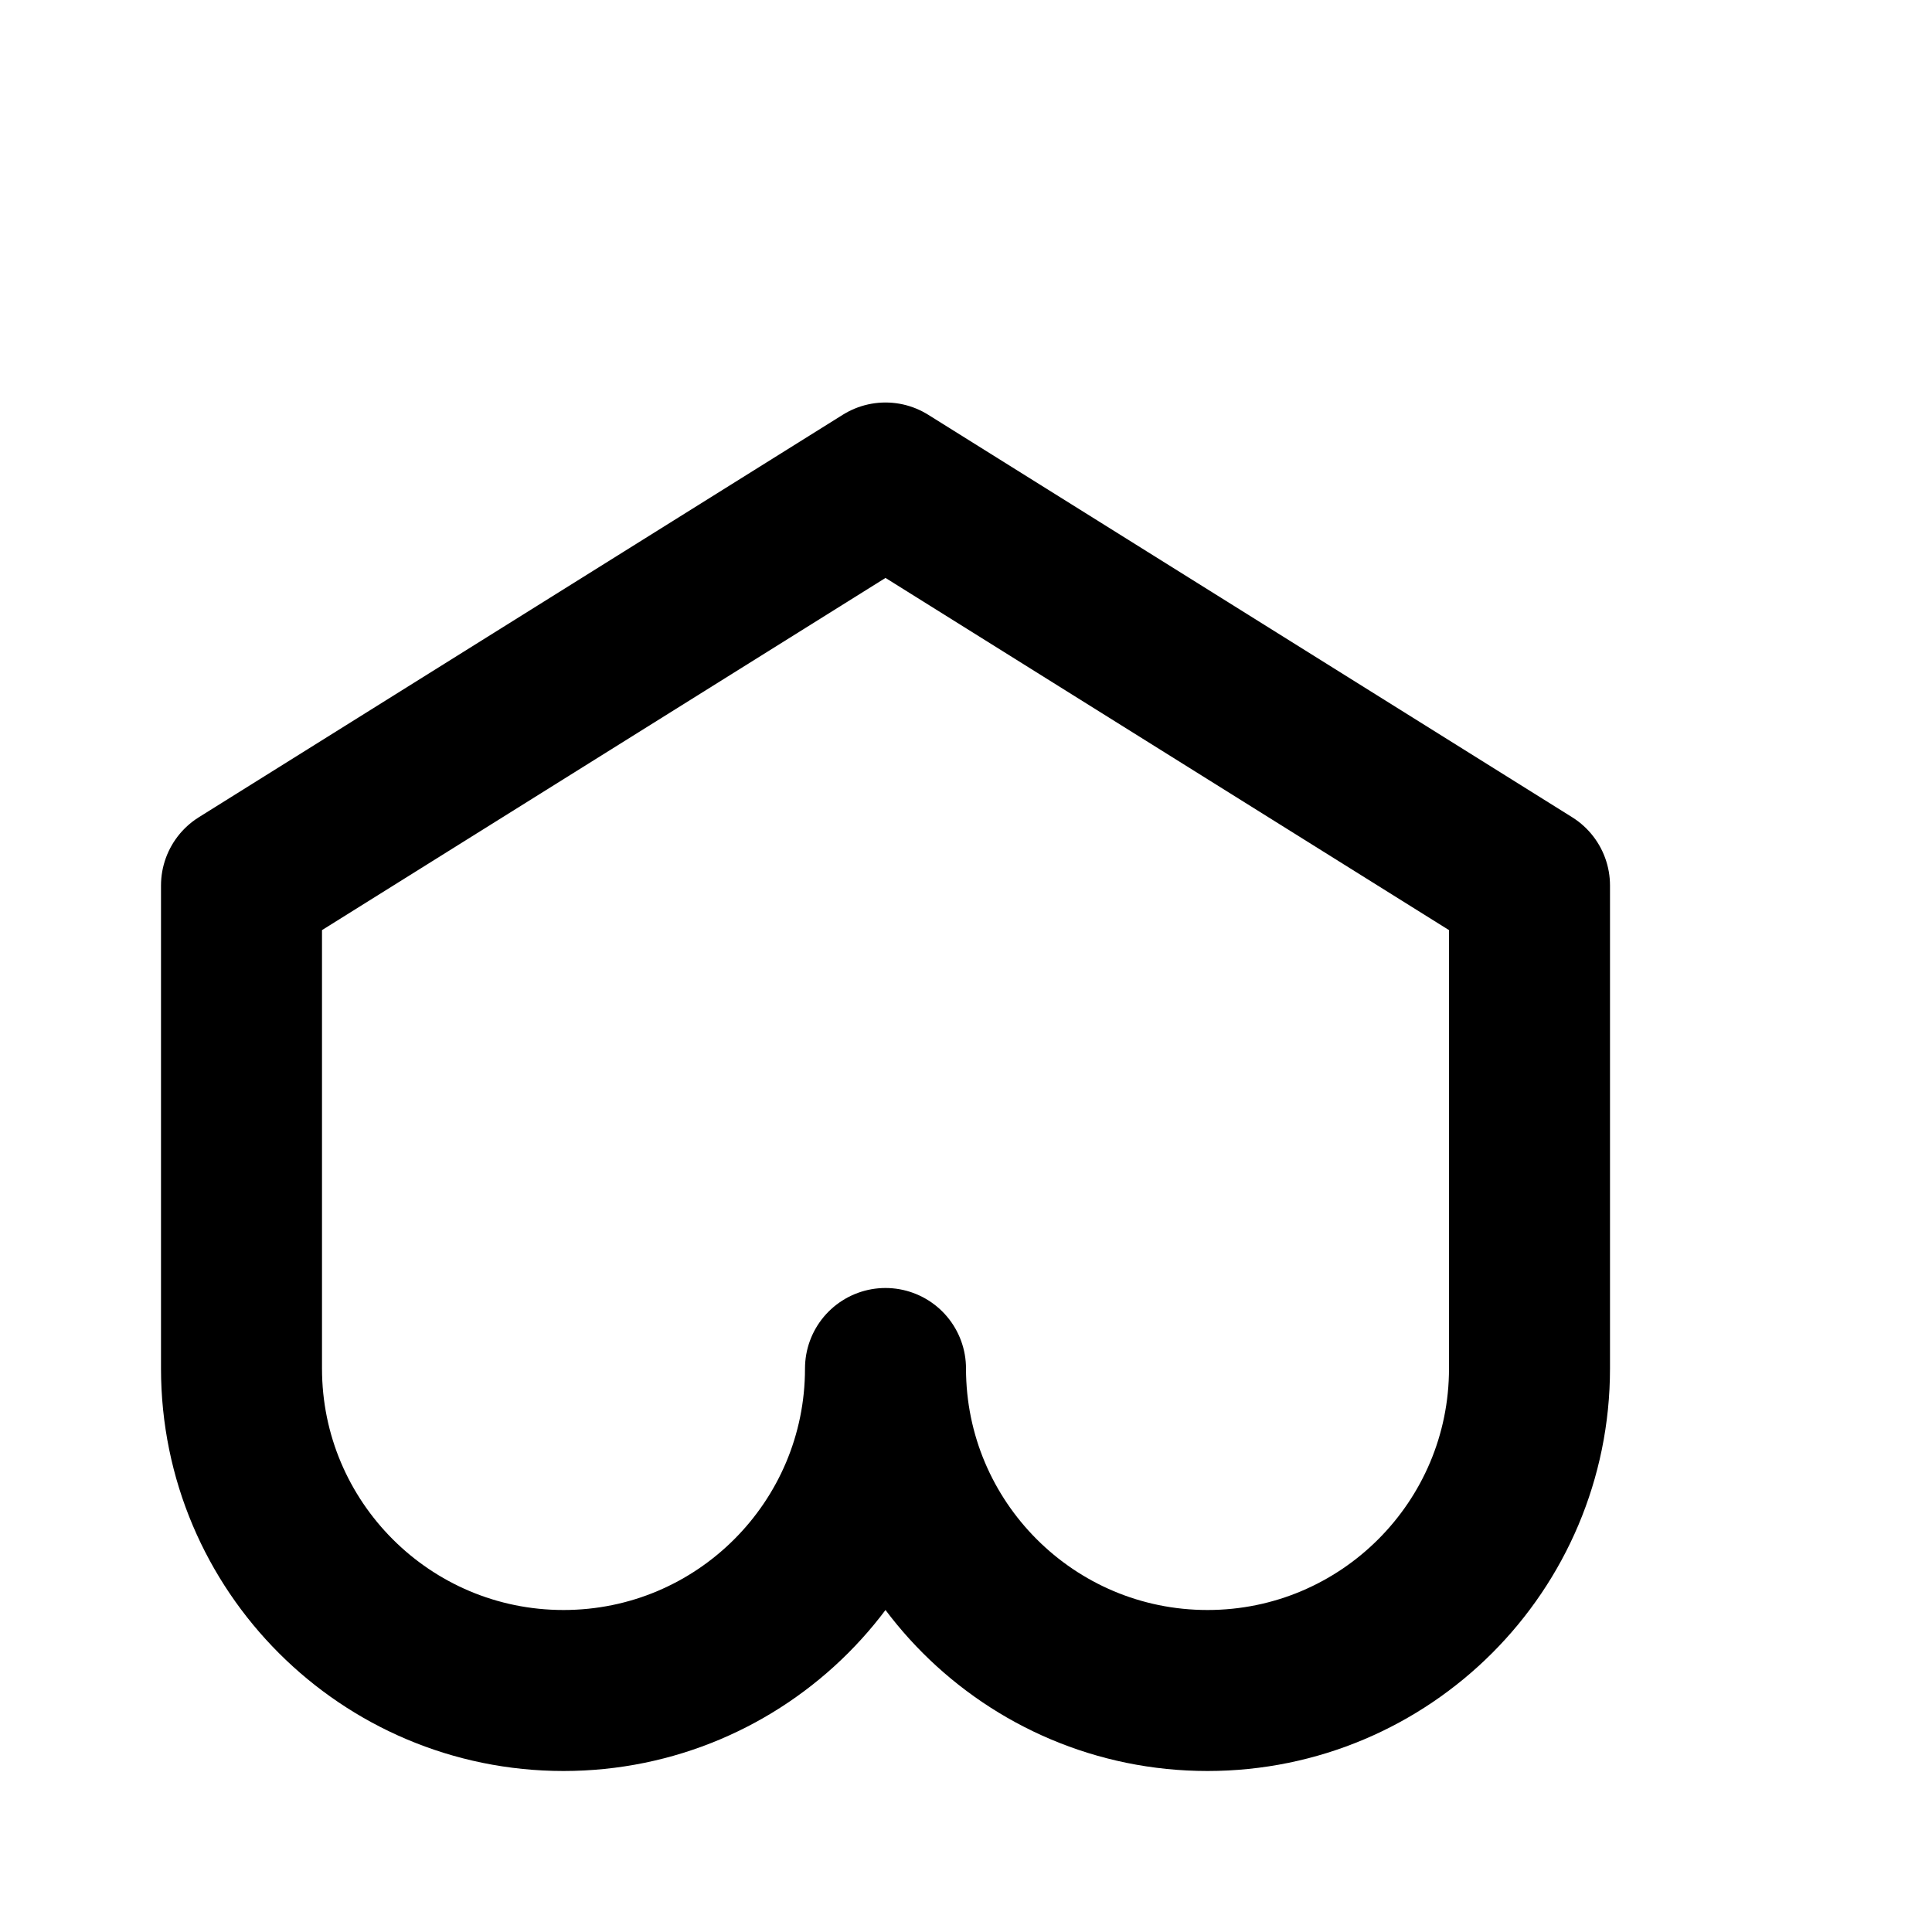
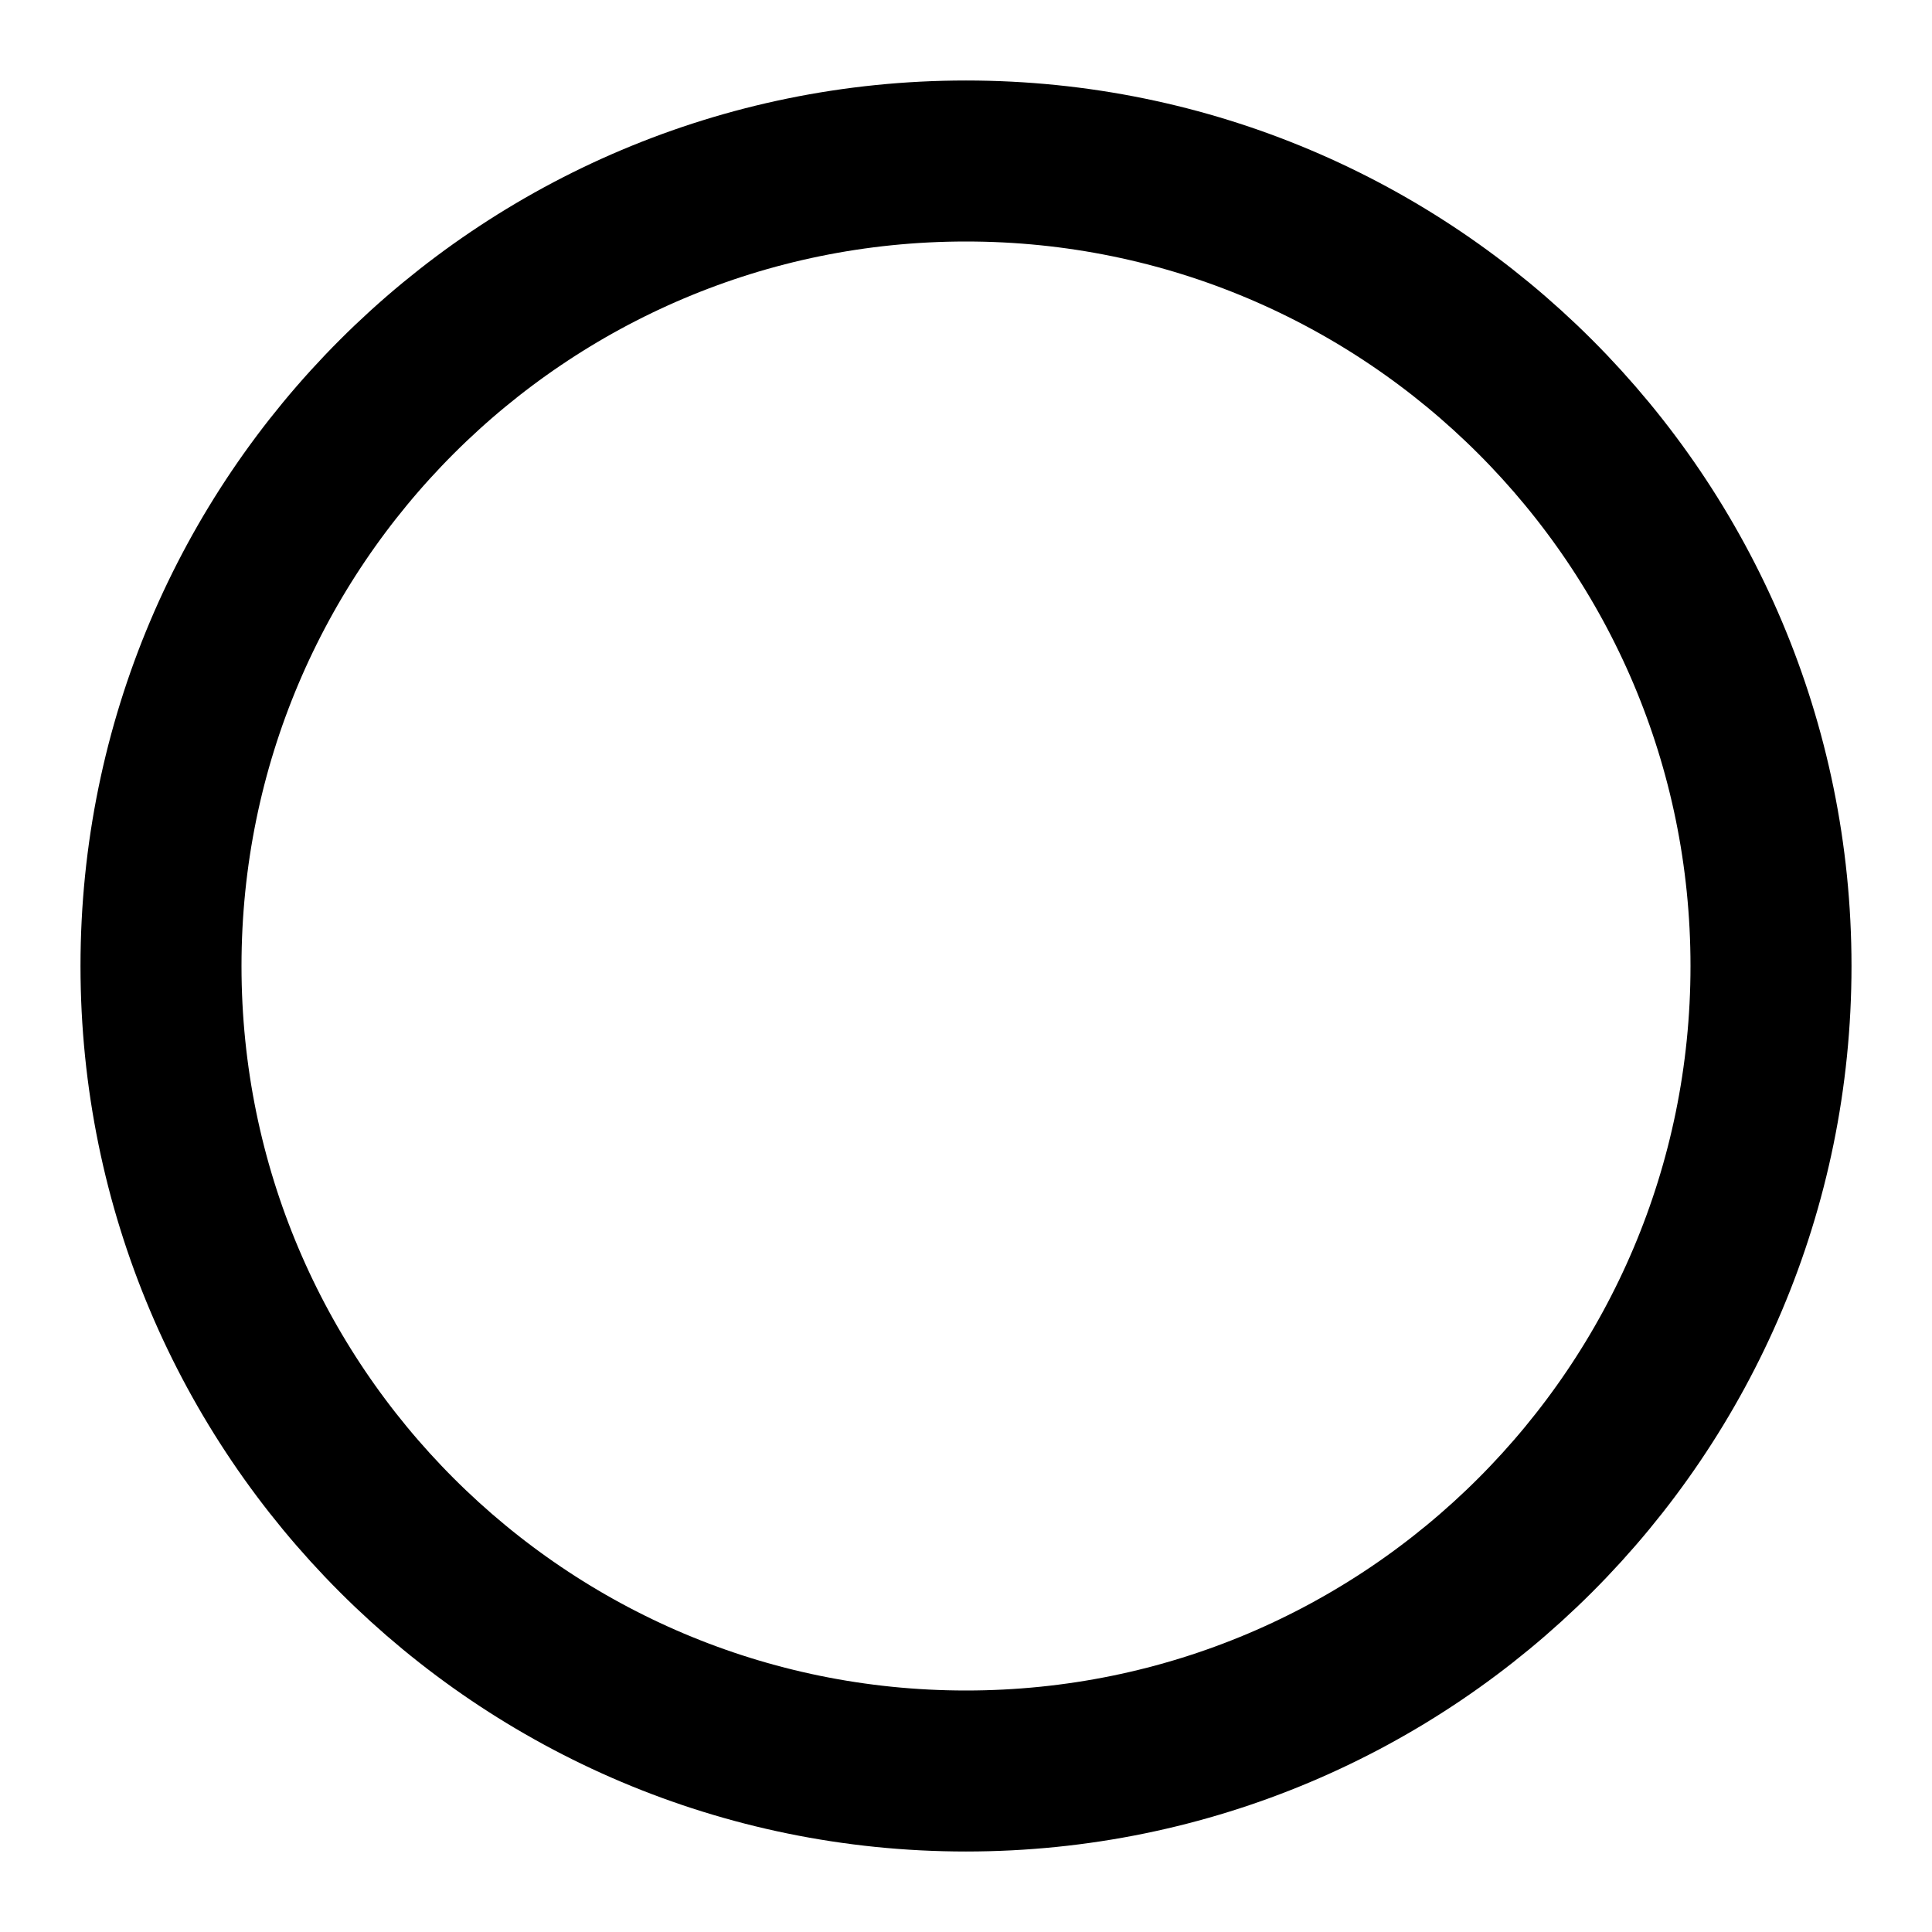
<svg xmlns="http://www.w3.org/2000/svg" viewBox="0 0 24 24" fill="none" stroke="currentColor" stroke-width="2" stroke-linecap="round" stroke-linejoin="round" aria-hidden="true" focusable="false">
-   <path d="M3 11l8-5 8 5v6a4 4 0 0 1-8 0 4 4 0 0 1-8 0z" />
+   <circle cx="12" cy="12" r="10" />
</svg>
